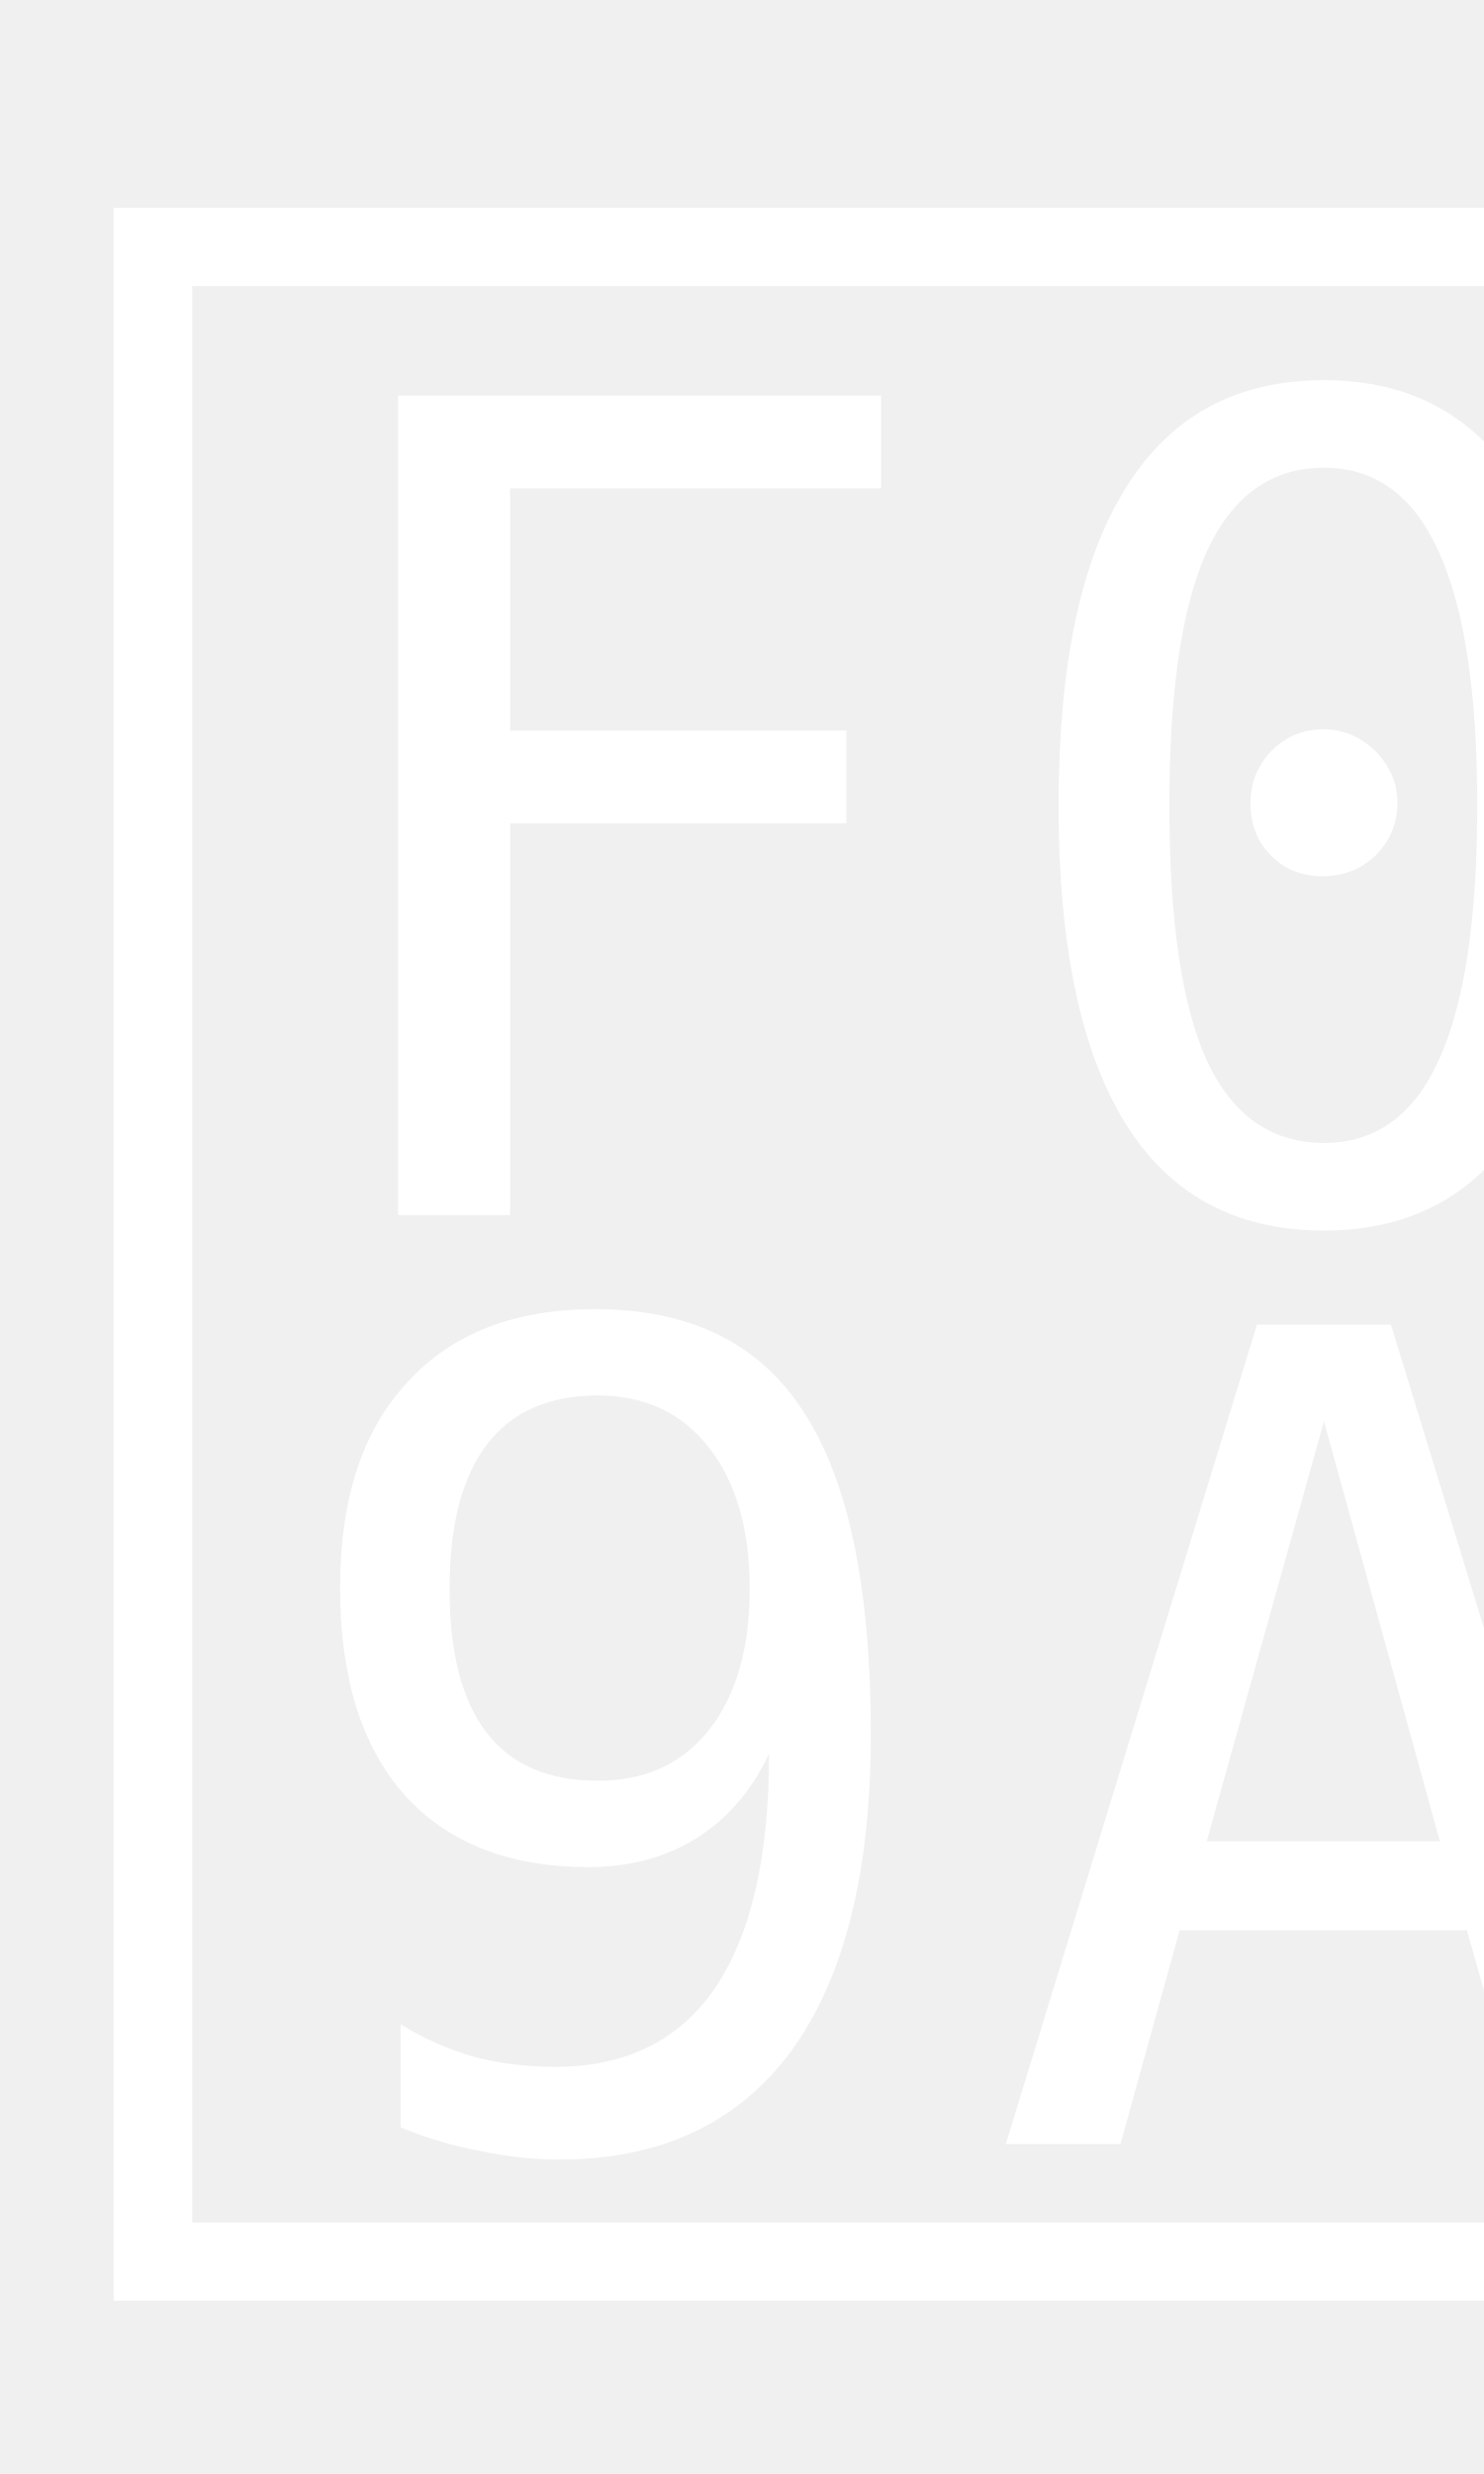
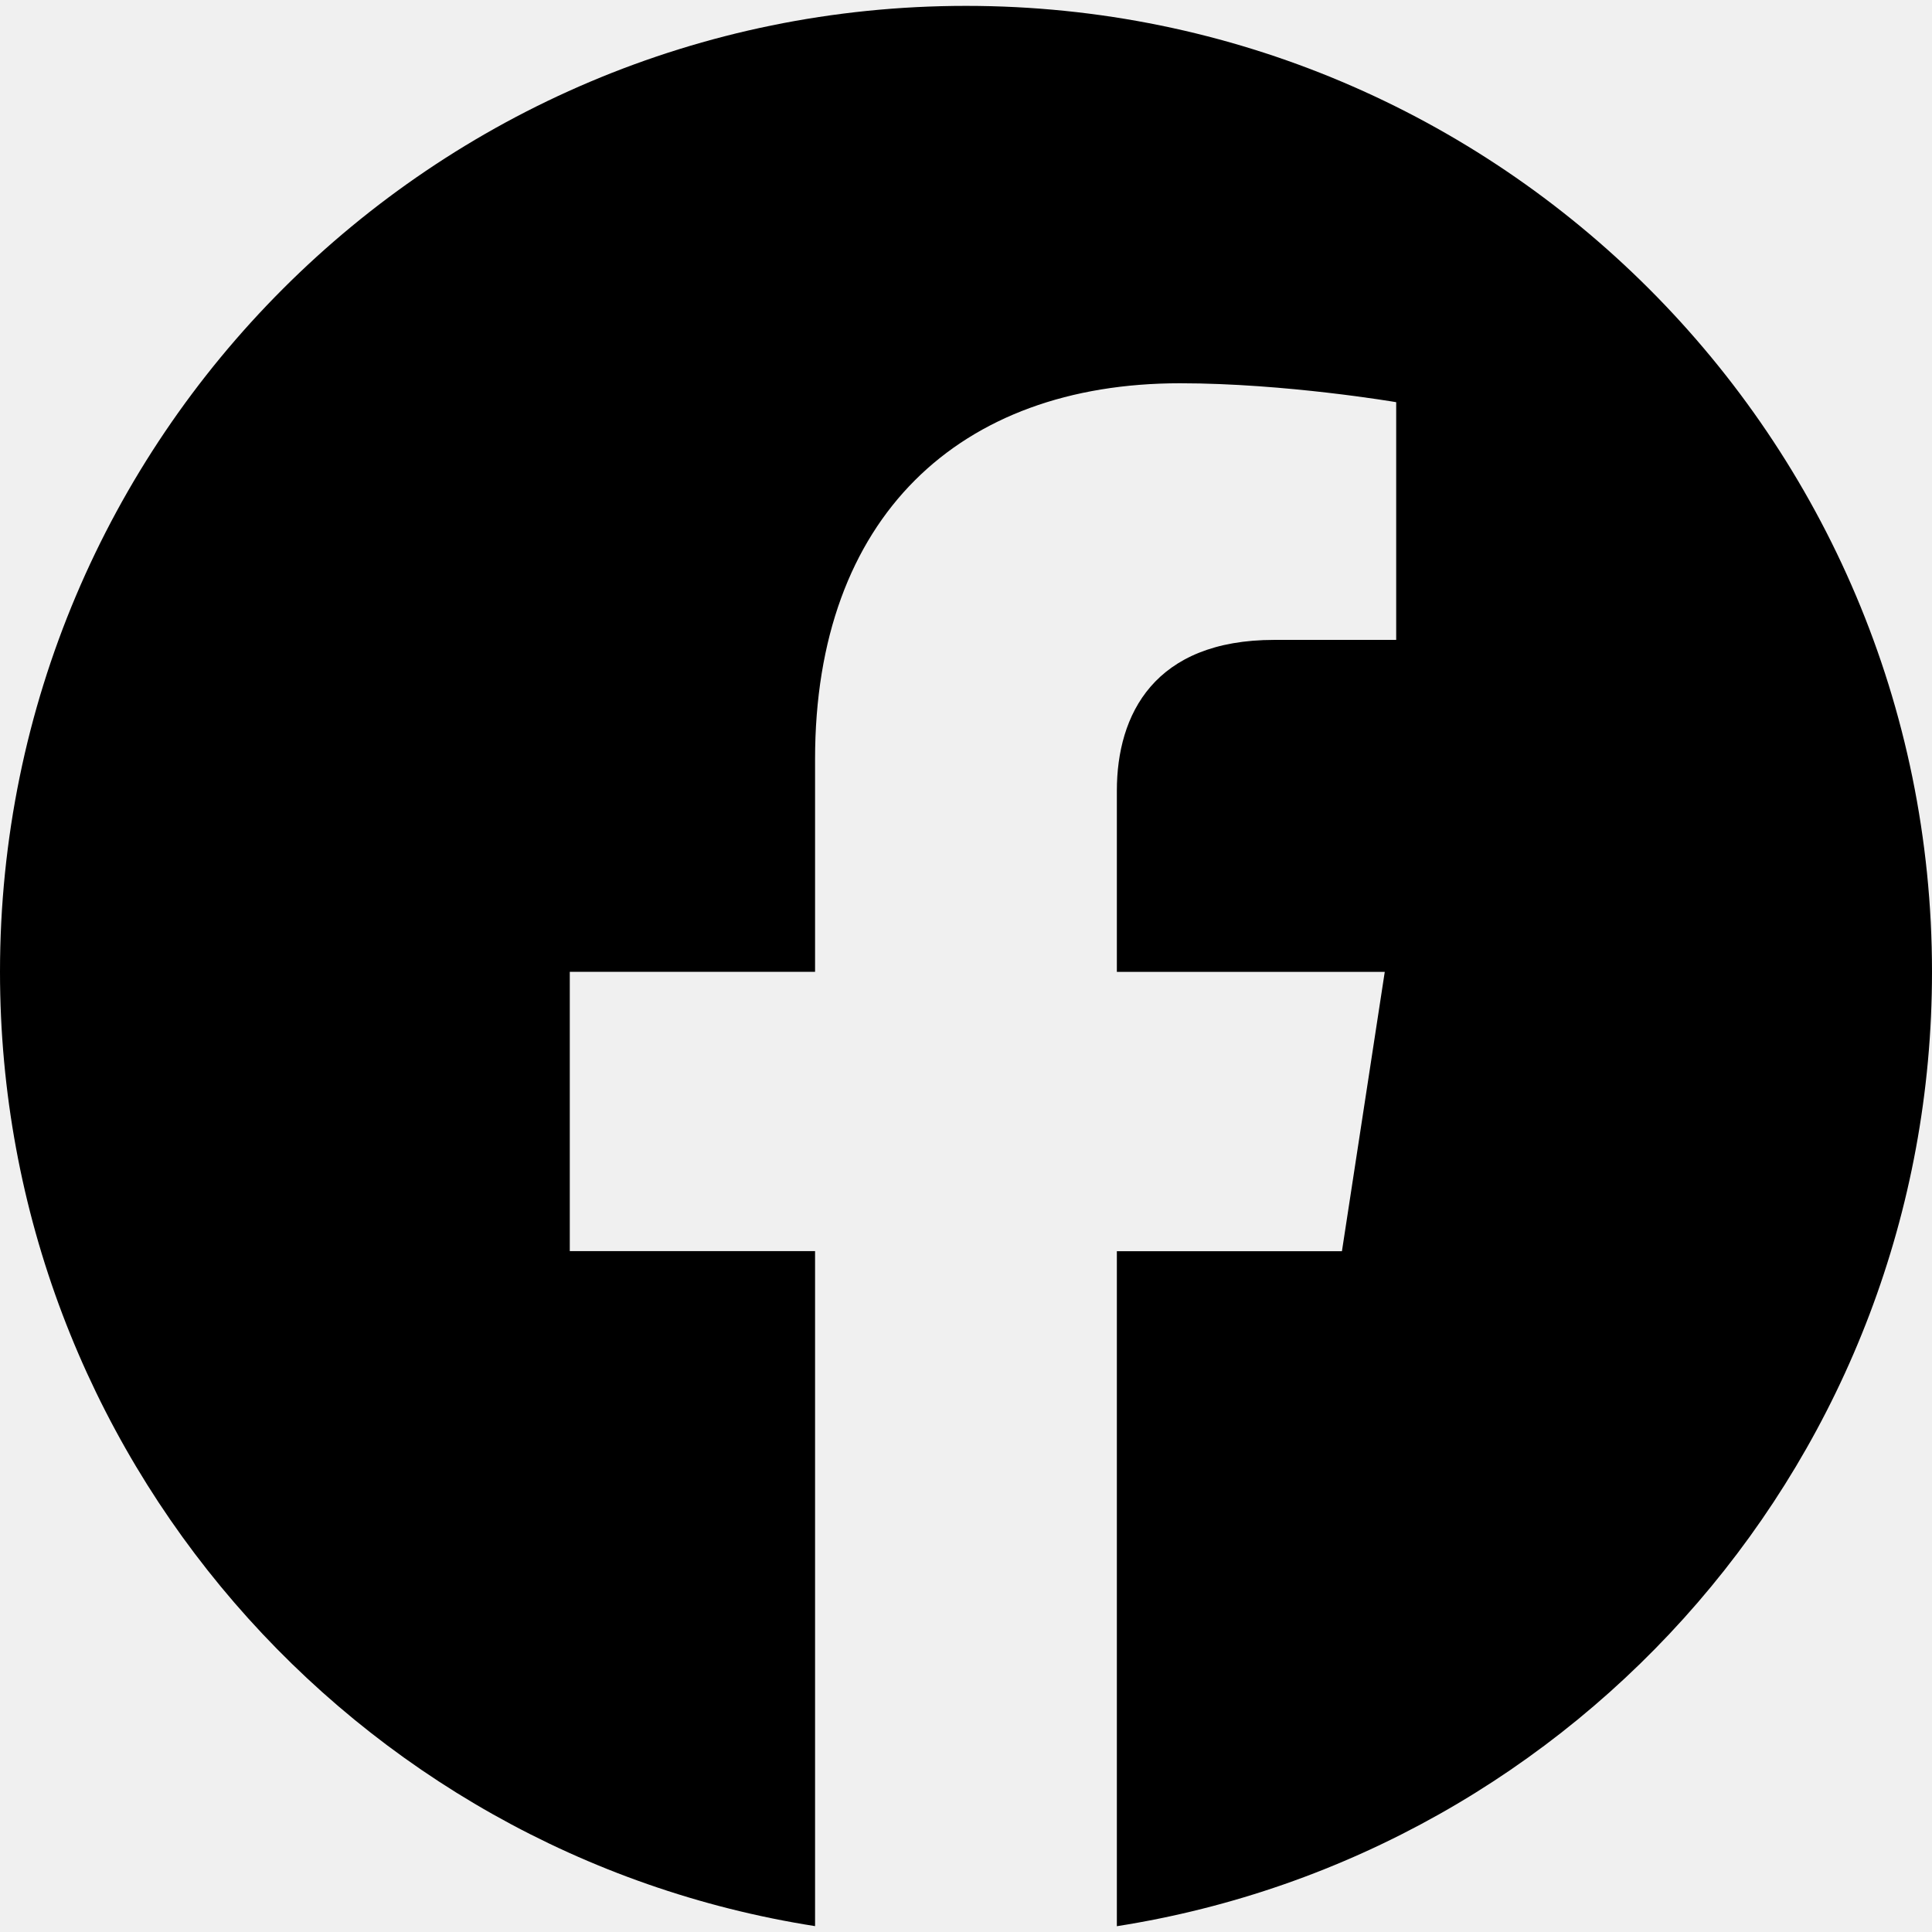
- <svg xmlns="http://www.w3.org/2000/svg" width="18" height="30" viewBox="0 0 18 30">
-   <text id="_" data-name="" transform="translate(9 26)" fill="#fff" font-size="30" font-family="FontAwesome">
-     <tspan x="-8.571" y="0"></tspan>
-   </text>
+ <svg xmlns="http://www.w3.org/2000/svg" aria-hidden="true" role="img" width="1em" height="1em" preserveAspectRatio="xMidYMid meet" viewBox="0 0 24 24">
+   <path d="M24 12.073c0-6.627-5.373-12-12-12s-12 5.373-12 12c0 5.99 4.388 10.954 10.125 11.854v-8.385H7.078v-3.47h3.047V9.43c0-3.007 1.792-4.669 4.533-4.669c1.312 0 2.686.235 2.686.235v2.953H15.83c-1.491 0-1.956.925-1.956 1.874v2.25h3.328l-.532 3.47h-2.796v8.385C19.612 23.027 24 18.062 24 12.073z" fill="currentColor" />
</svg>
